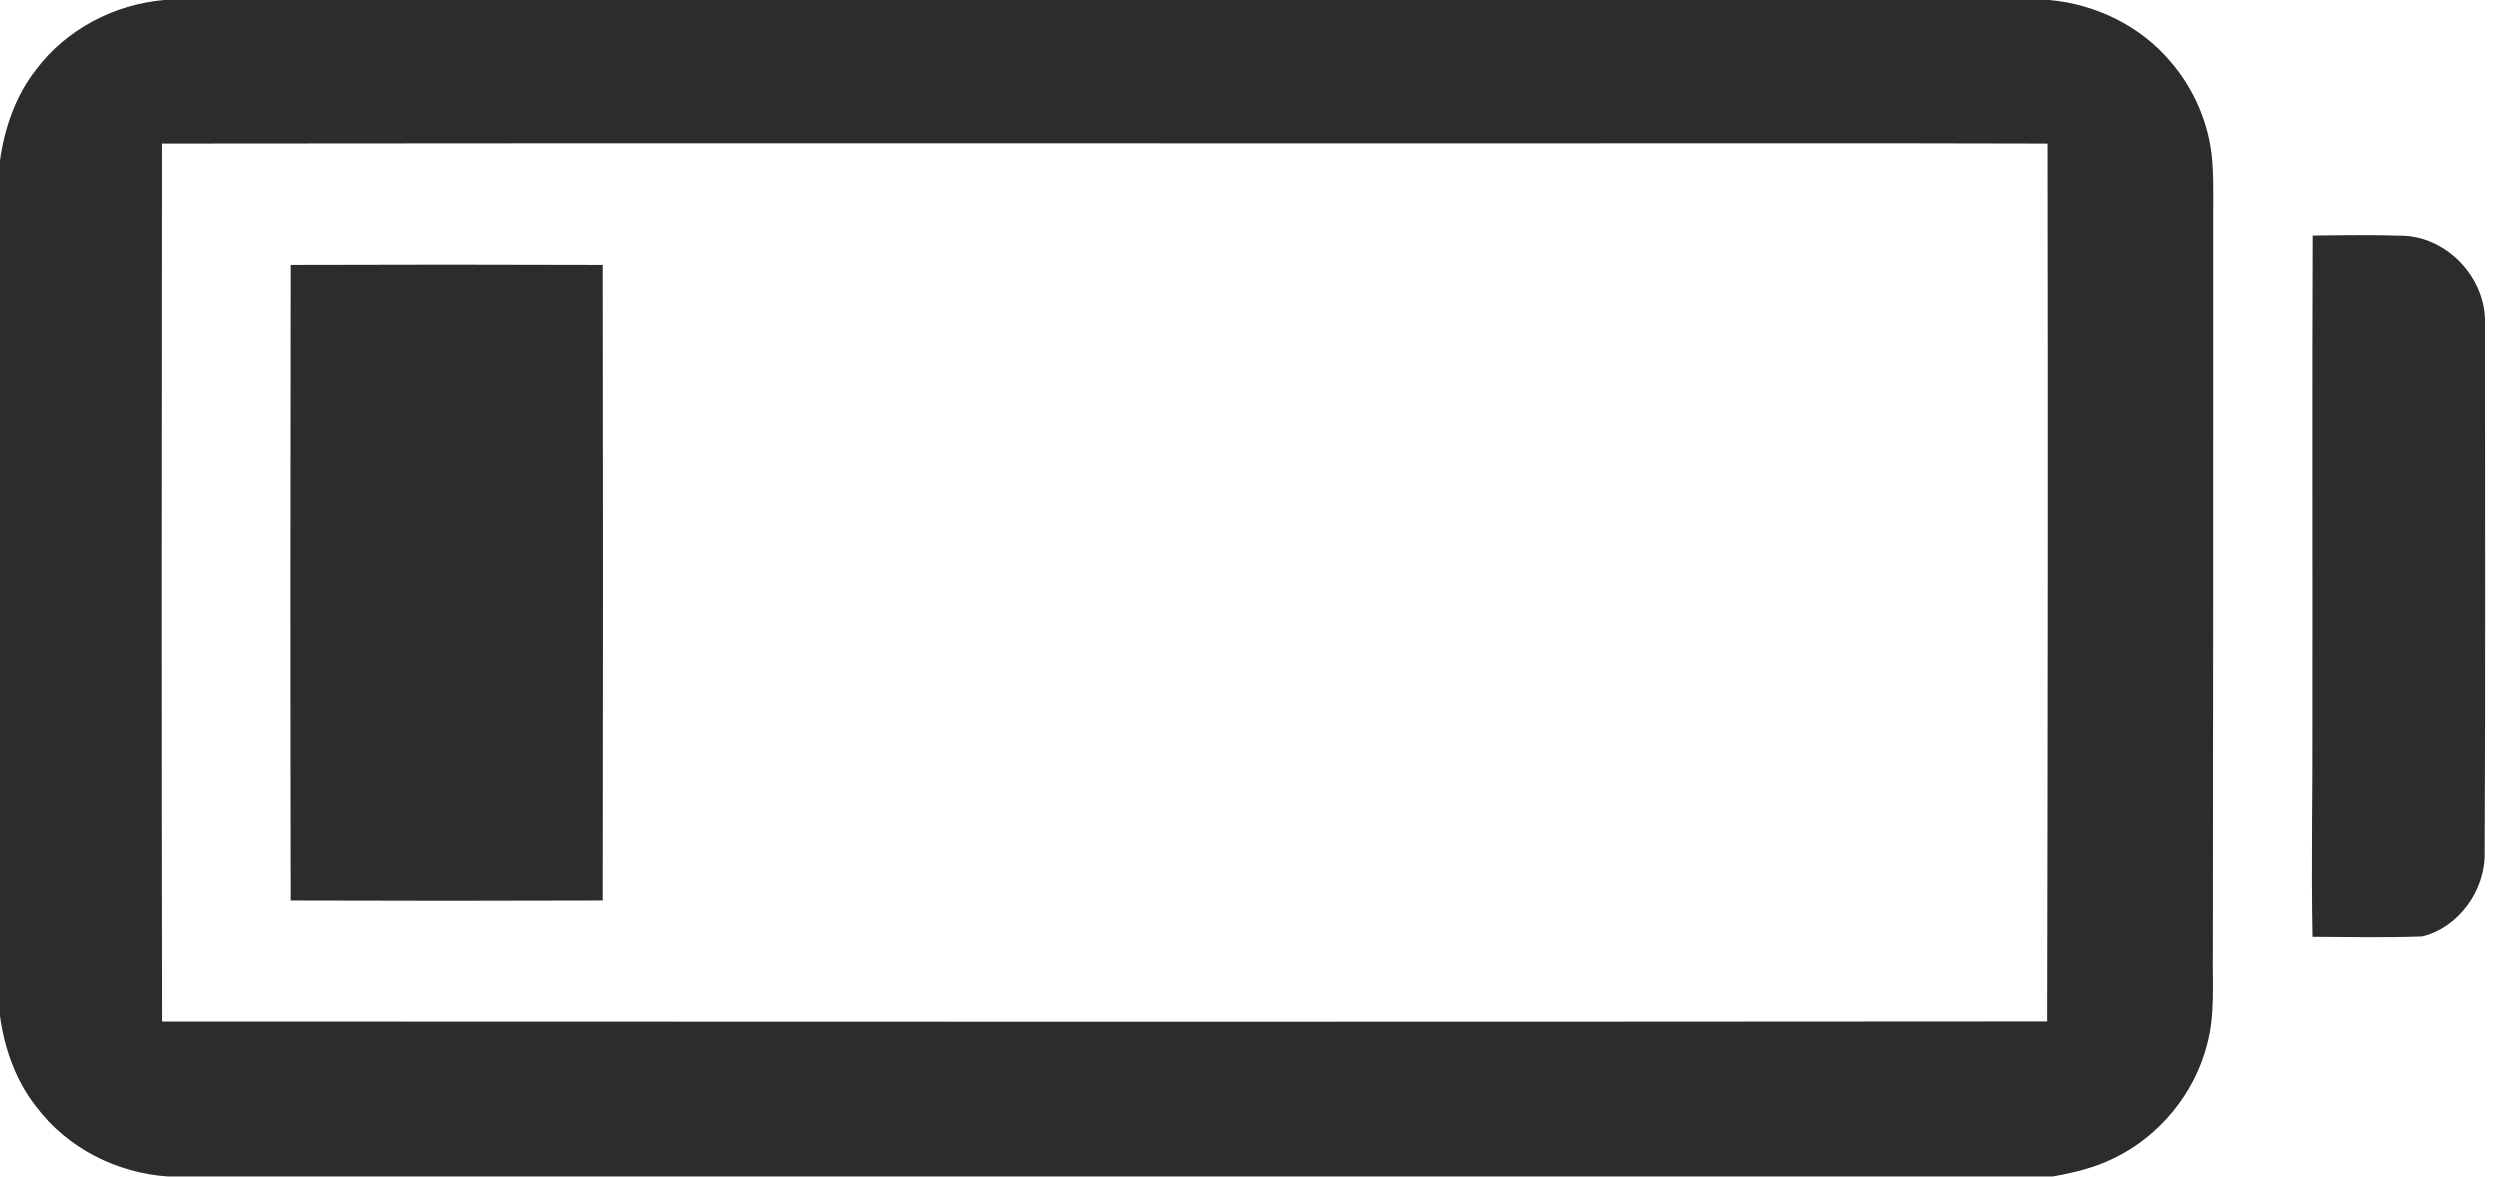
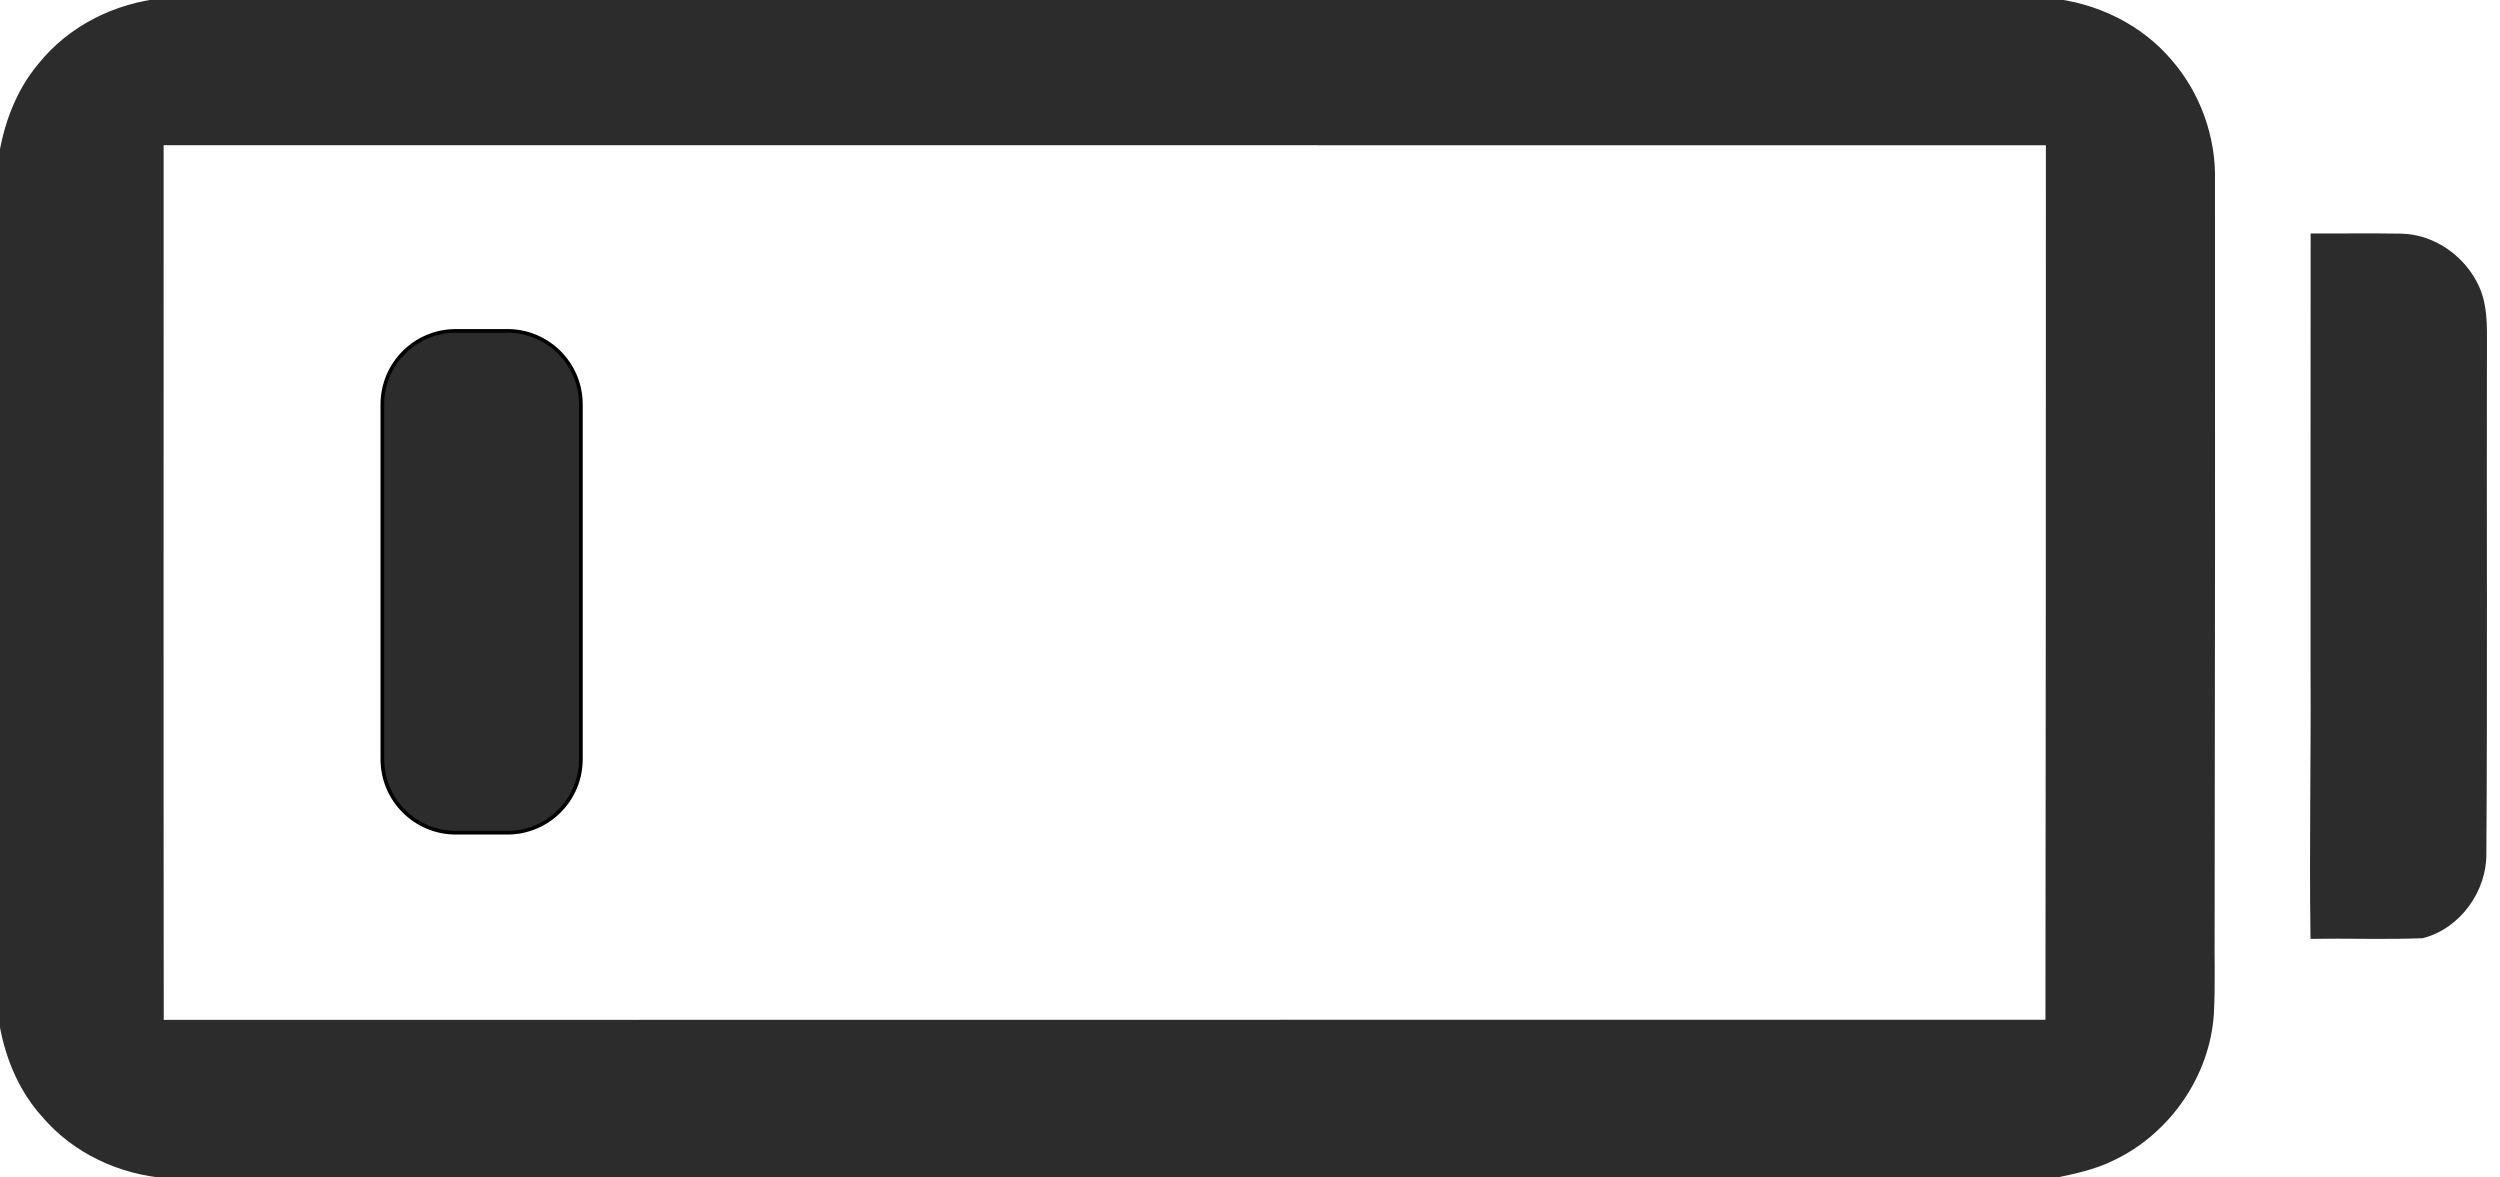
- <svg xmlns="http://www.w3.org/2000/svg" width="680pt" height="320pt" viewBox="0 0 680 320" version="1.1">
-   <g id="#2c2c2cff">
-     <path fill="#2c2c2c" opacity="1.00" d=" M 44.64 0.00 L 557.35 0.00 C 569.94 1.10 582.11 7.00 590.32 16.68 C 596.87 24.26 601.00 33.93 601.75 43.93 C 602.21 50.28 601.93 56.64 601.99 63.00 C 602.02 128.33 601.98 193.67 601.90 259.00 C 601.75 267.42 602.56 276.03 600.29 284.25 C 596.84 297.52 587.35 309.05 575.01 315.02 C 569.78 317.62 564.05 318.99 558.32 320.00 L 45.67 320.00 C 31.79 319.08 18.32 312.27 9.93 301.08 C 4.29 293.99 1.24 285.22 0.00 276.33 L 0.00 43.69 C 1.24 34.79 4.28 26.00 9.88 18.88 C 18.08 7.96 31.11 1.19 44.64 0.00 M 44.06 39.06 C 43.97 118.66 43.93 198.26 44.08 277.85 C 214.99 277.92 385.91 277.96 556.82 277.82 C 556.98 198.24 557.06 118.65 556.93 39.06 C 507.95 38.91 458.97 39.04 410.00 39.00 C 288.02 39.04 166.04 38.92 44.06 39.06 Z" />
-     <path fill="#2c2c2c" opacity="1.00" d=" M 629.05 64.07 C 637.40 63.98 645.76 63.85 654.11 64.14 C 666.13 64.84 676.23 75.93 675.92 87.95 C 675.91 135.98 676.07 184.01 675.83 232.04 C 675.98 242.18 668.80 252.25 658.85 254.70 C 648.92 255.07 638.94 254.85 629.00 254.80 C 628.61 234.87 629.06 214.93 628.97 195.00 C 629.03 151.36 628.87 107.71 629.05 64.07 Z" />
-     <path fill="#2c2c2c" opacity="1.00" d=" M 79.06 72.06 C 107.35 71.96 135.65 71.96 163.94 72.06 C 164.04 129.68 164.04 187.31 163.94 244.93 C 135.65 245.03 107.35 245.03 79.06 244.93 C 78.95 187.31 78.96 129.68 79.06 72.06 Z" />
+ <svg xmlns="http://www.w3.org/2000/svg" width="680" height="320" version="1.1">
+   <g class="layer">
+     <g id="#2c2c2cff" transform="matrix(1, 0, 0, 1, 0, 0)">
+       <path d="m44.55,0l512.89,0c12.55,1.17 24.7,7 32.89,16.68c7.68,8.85 11.9,20.59 11.65,32.31c0.04,67.67 0.02,135.35 -0.1,203.02c-0.1,7.93 0.22,15.88 -0.21,23.81c-1.09,16.58 -11.74,32.01 -26.66,39.2c-5.19,2.64 -10.93,3.81 -16.57,4.98l-512.88,0c-12.9,-0.96 -25.45,-6.76 -33.84,-16.72c-6.68,-7.43 -10.34,-17.06 -11.72,-26.86l0,-232.84c1.35,-9.32 4.65,-18.52 10.75,-25.81c8.2,-10.31 20.78,-16.54 33.8,-17.77m-0.54,39c0.01,79.64 -0.06,159.28 0.03,238.91c170.94,-0.06 341.88,0 512.82,-0.05c0.07,-79.61 0.16,-159.23 0.12,-238.84c-170.99,-0.04 -341.98,-0.01 -512.97,-0.02z" fill="#2c2c2c" id="svg_1" stroke="#2c2c2c" />
+       <path d="m628.99,64.01c8.03,0.03 16.06,-0.09 24.09,0.04c8.88,0.16 17.14,6.04 20.76,14.06c2.28,4.97 2.13,10.55 2.11,15.89c-0.11,46.02 0.16,92.04 -0.16,138.06c0.16,10.15 -7,20.11 -16.91,22.64c-9.96,0.38 -19.96,0 -29.93,0.17c-0.34,-23.95 0.15,-47.91 0.02,-71.87c0.01,-39.66 -0.02,-79.33 0.02,-118.99z" fill="#2c2c2c" id="svg_2" stroke="#2c2c2c" />
+     </g>
+     <rect fill="#2c2c2c" height="136.5" id="svg_14" rx="20" ry="20" stroke="#000000" stroke-dasharray="null" stroke-linecap="null" stroke-linejoin="null" stroke-opacity="null" transform="matrix(1, 0, 0, 1, 0, 0)" width="54" x="104" y="90" />
  </g>
</svg>
